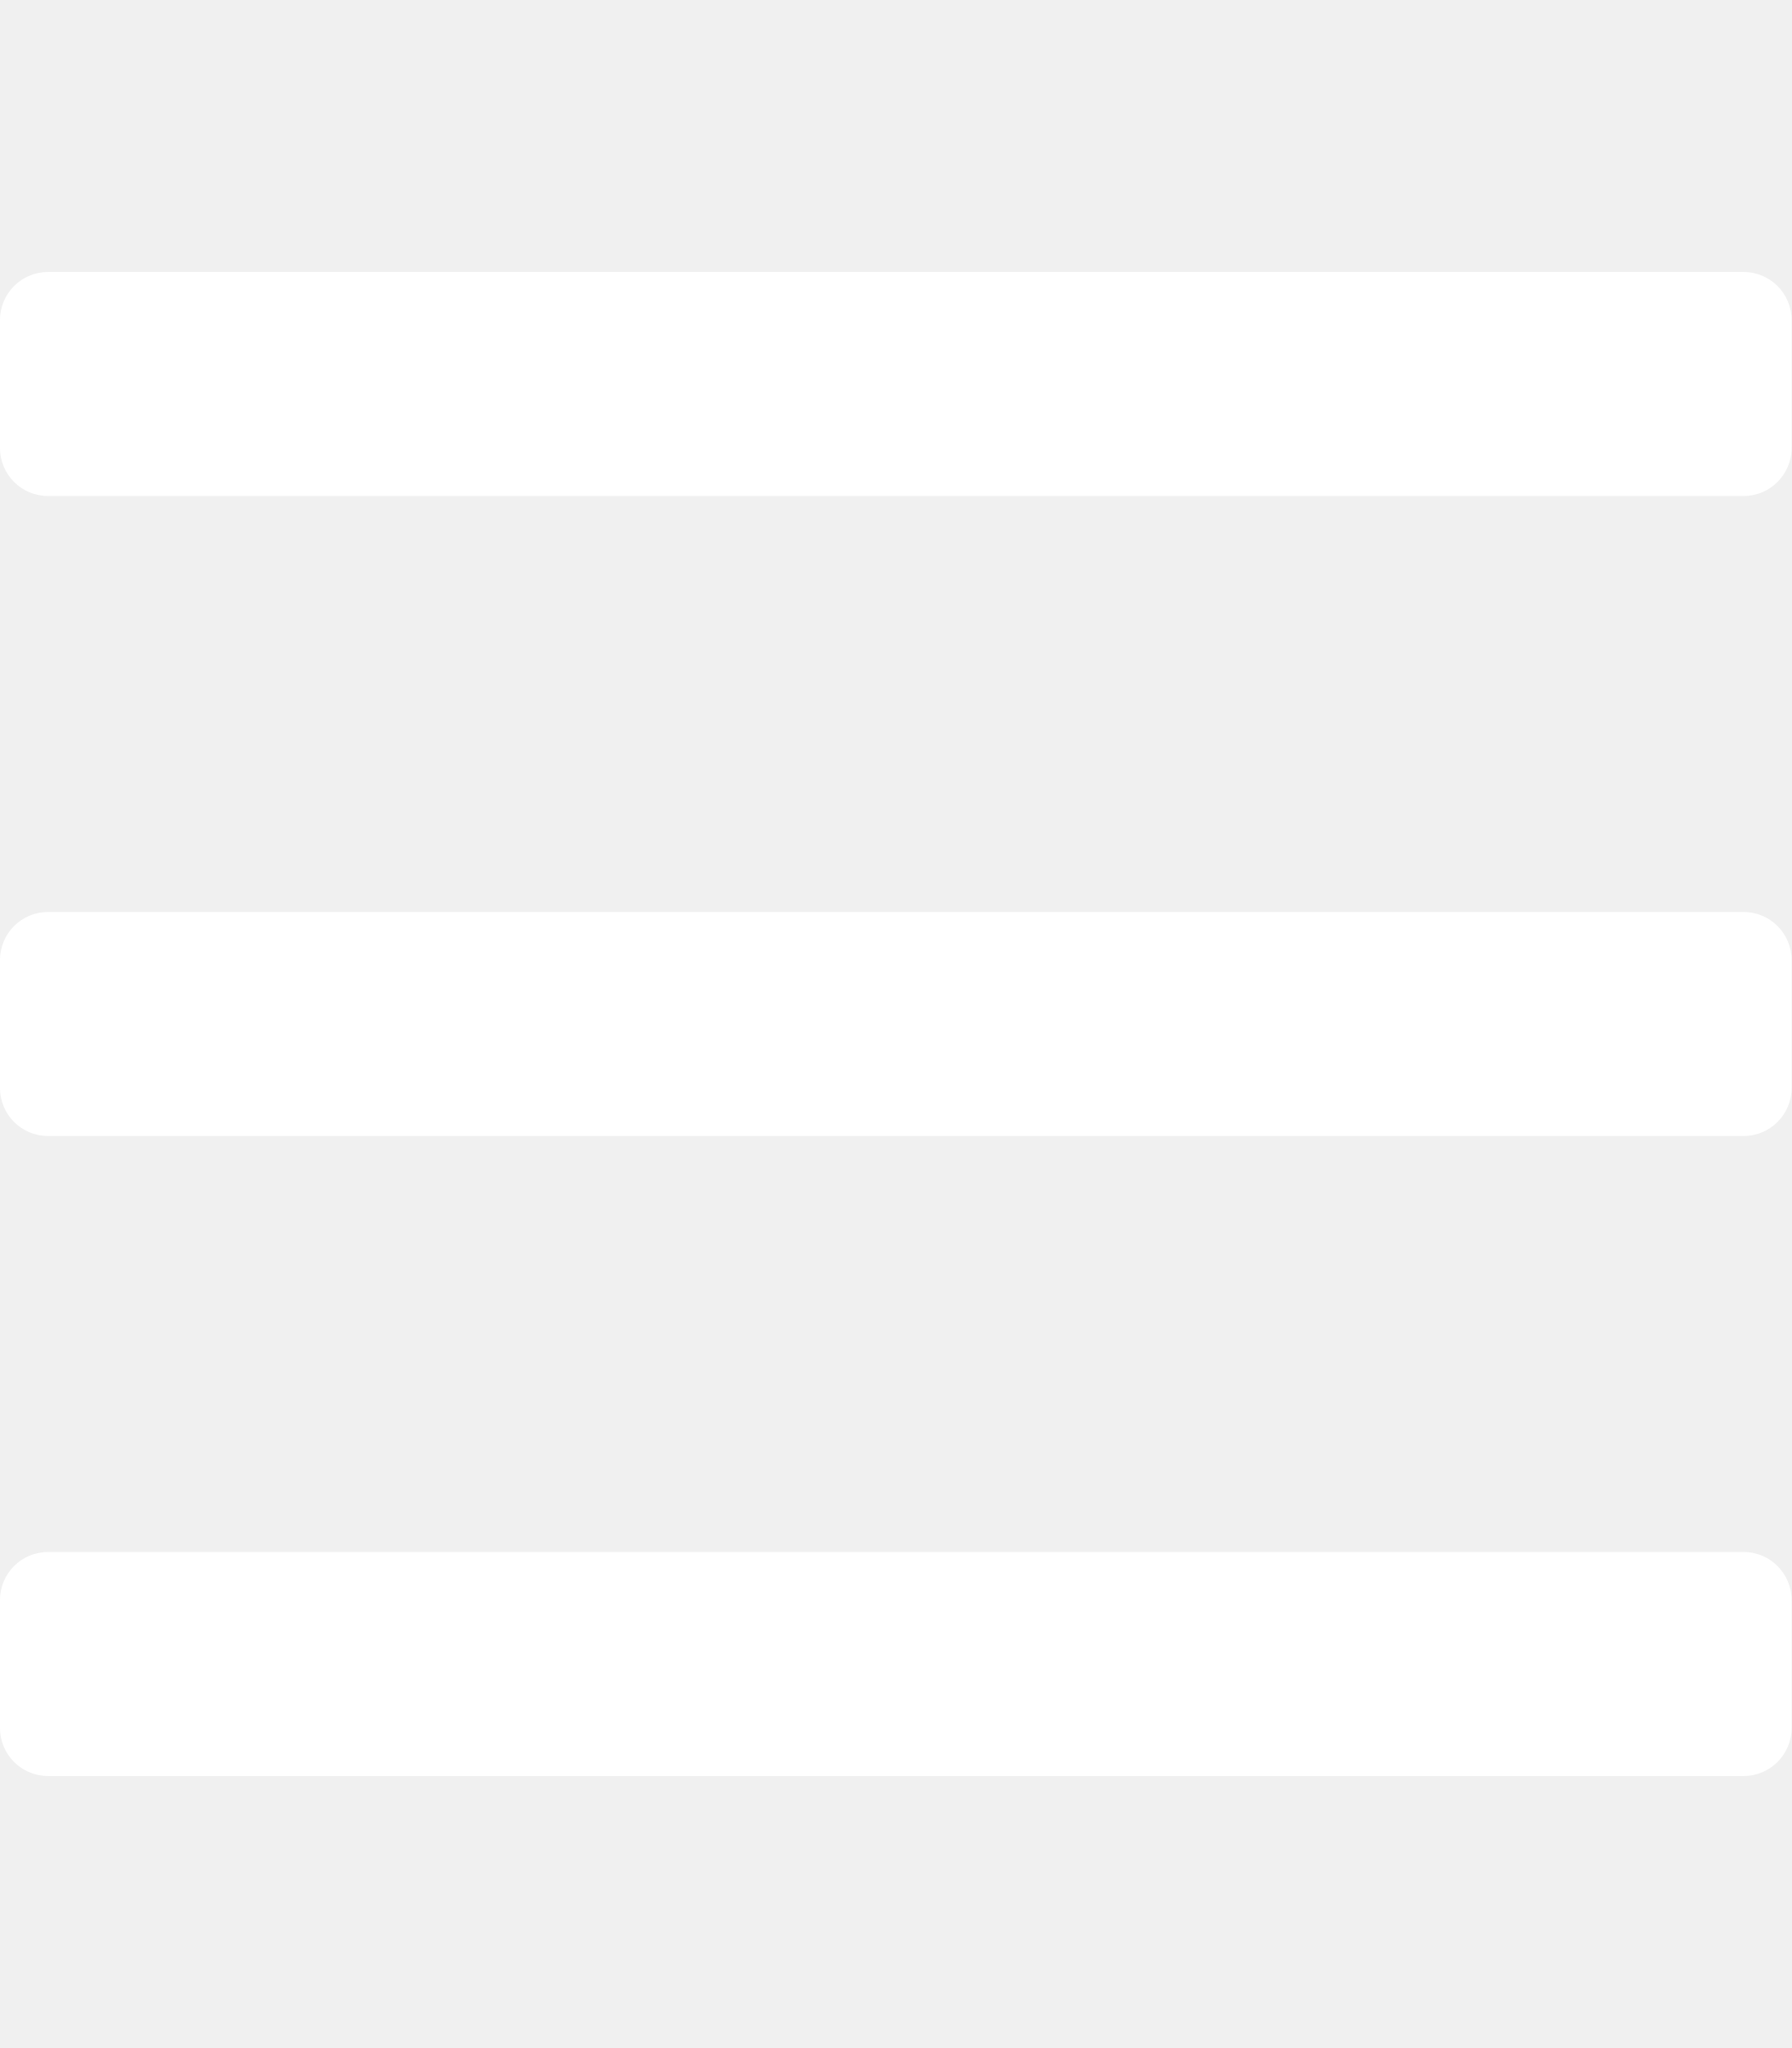
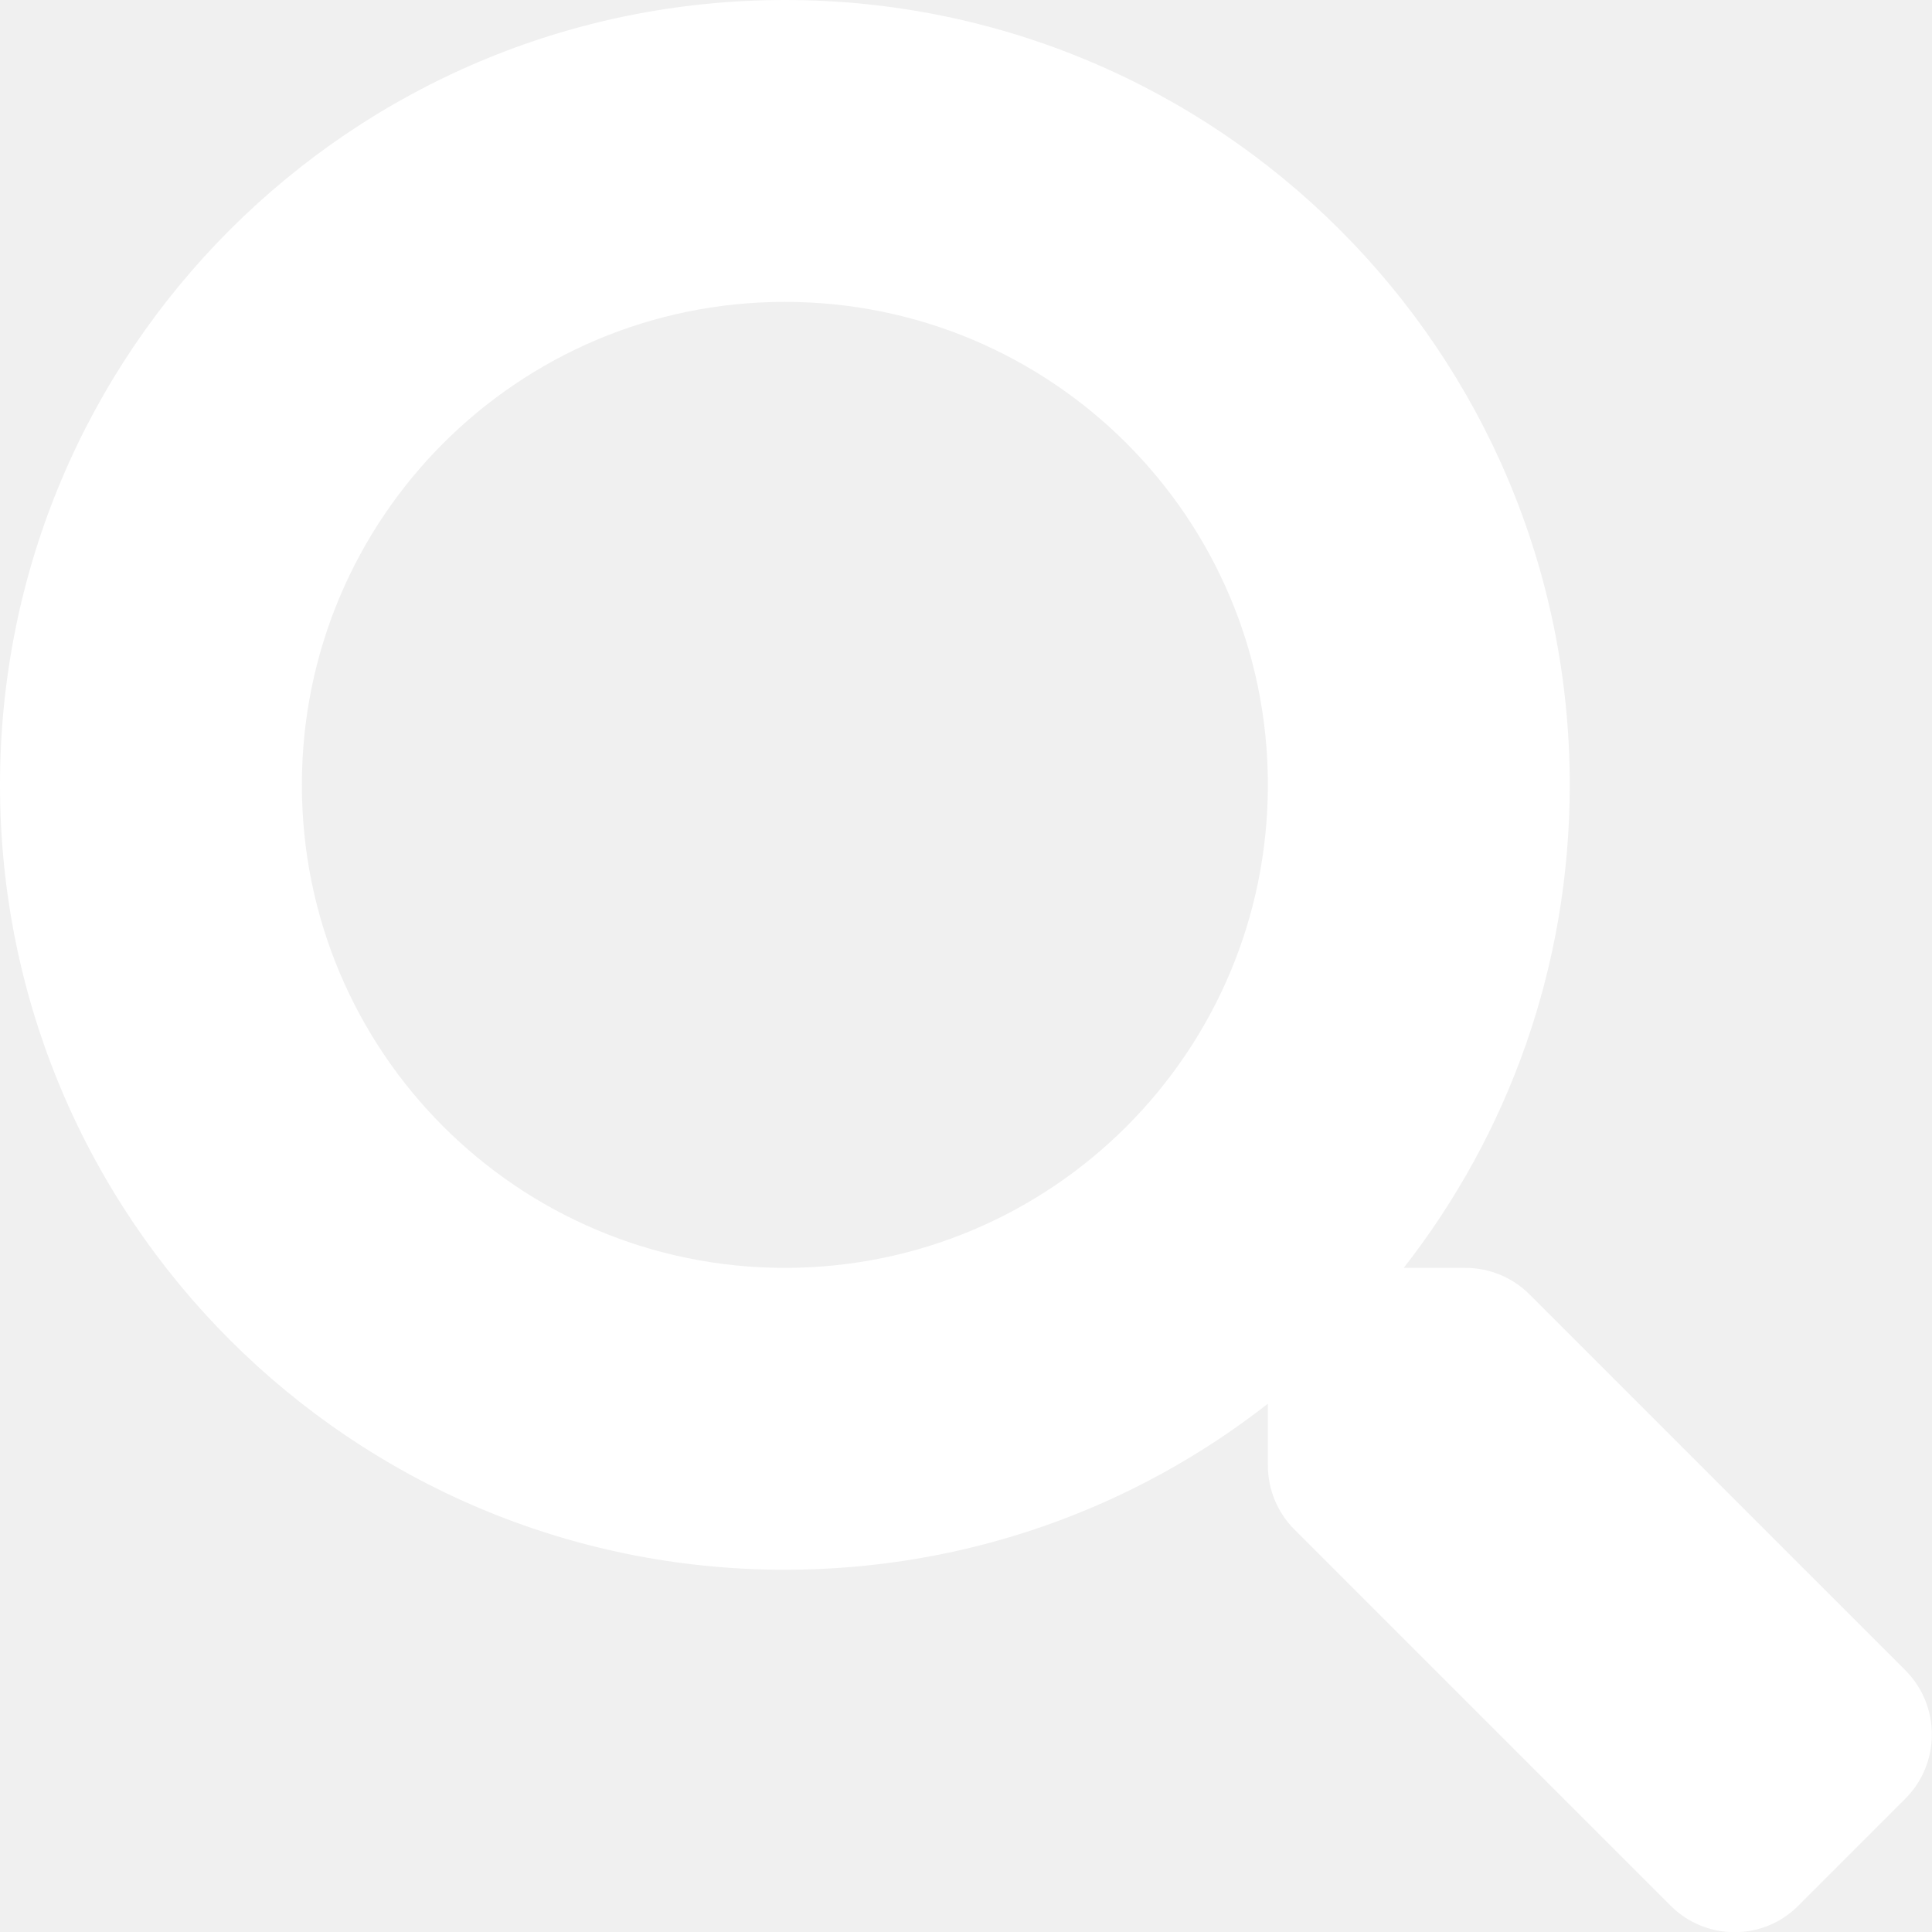
- <svg xmlns="http://www.w3.org/2000/svg" viewBox="0 0 448 512">
-   <path d="M436 124H12c-6.627 0-12-5.373-12-12V80c0-6.627 5.373-12 12-12h424c6.627 0 12 5.373 12 12v32c0 6.627-5.373 12-12 12zm0 160H12c-6.627 0-12-5.373-12-12v-32c0-6.627 5.373-12 12-12h424c6.627 0 12 5.373 12 12v32c0 6.627-5.373 12-12 12zm0 160H12c-6.627 0-12-5.373-12-12v-32c0-6.627 5.373-12 12-12h424c6.627 0 12 5.373 12 12v32c0 6.627-5.373 12-12 12z" fill="#fff" />
+ <svg xmlns="http://www.w3.org/2000/svg" focusable="false" role="img" viewBox="0 0 512 512">
+   <path fill="#fff" d="M505 442.7L405.3 343c-4.5-4.5-10.6-7-17-7H372c27.6-35.3 44-79.7 44-128C416 93.1 322.9 0 208 0S0 93.1 0 208s93.1 208 208 208c48.3 0 92.7-16.4 128-44v16.3c0 6.4 2.5 12.5 7 17l99.7 99.7c9.4 9.4 24.6 9.4 33.9 0l28.3-28.3c9.4-9.4 9.4-24.6.1-34zM208 336c-70.7 0-128-57.2-128-128 0-70.7 57.2-128 128-128 70.7 0 128 57.2 128 128 0 70.7-57.2 128-128 128z" />
</svg>
